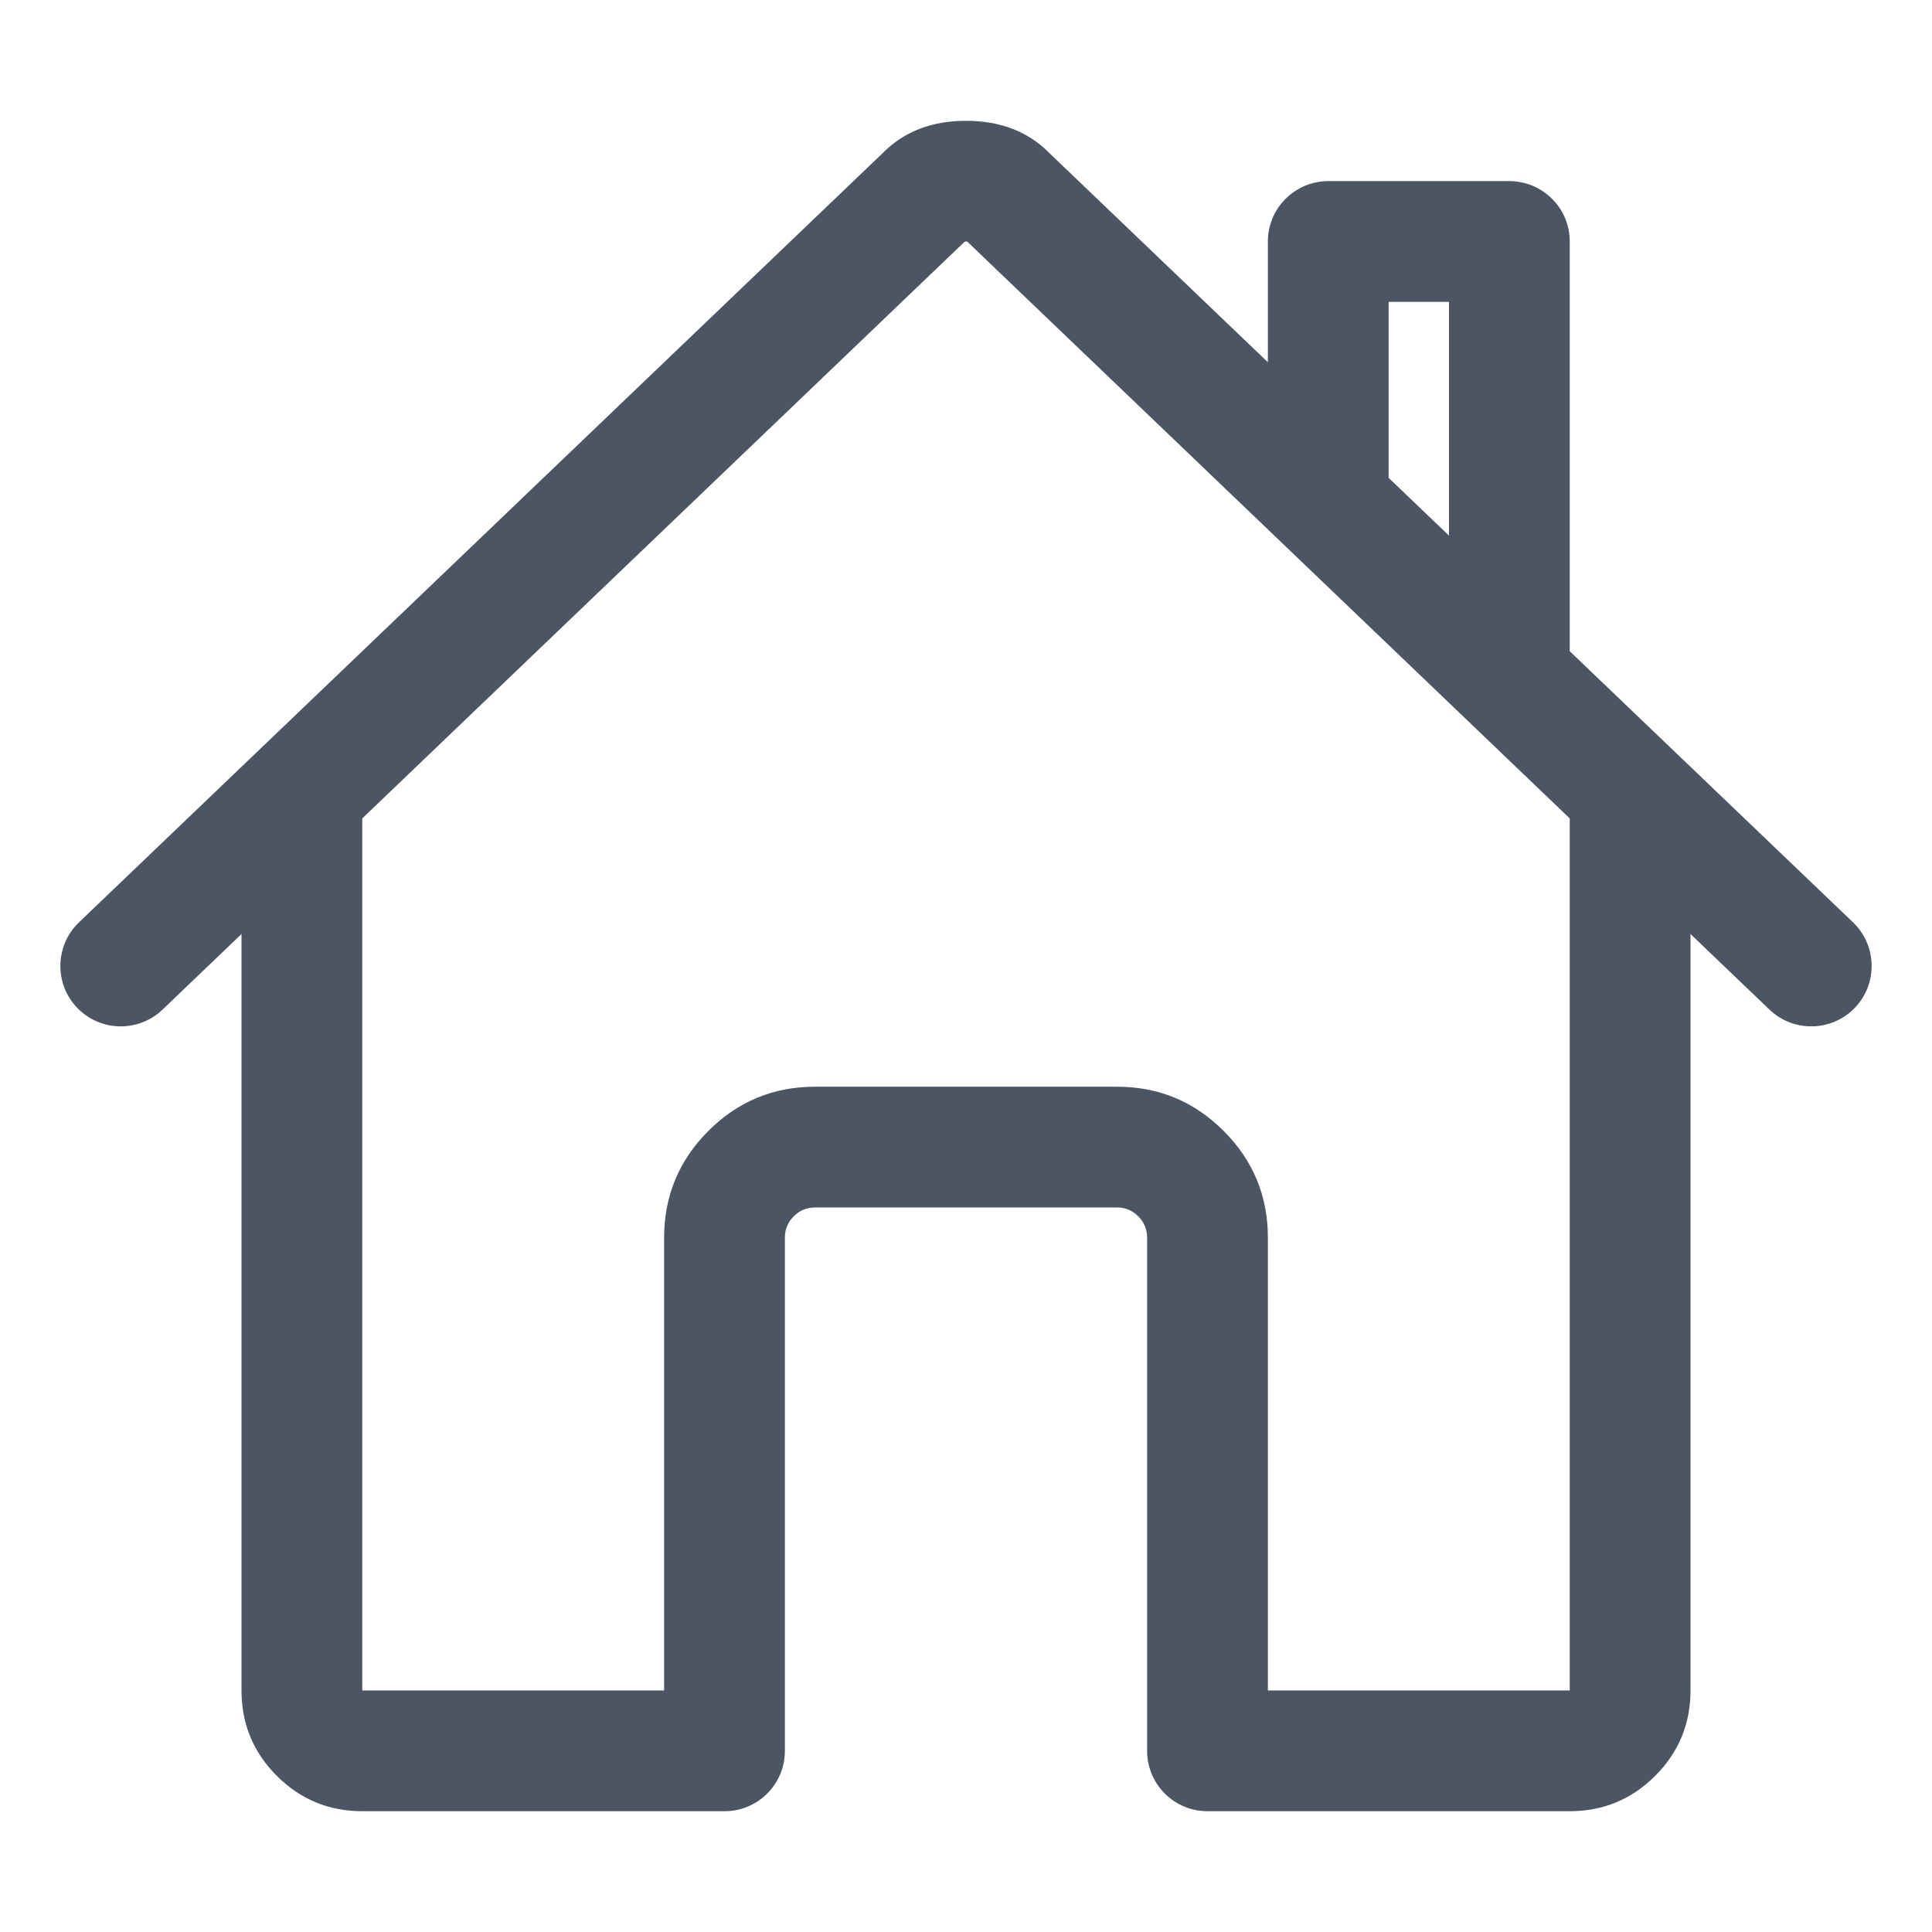
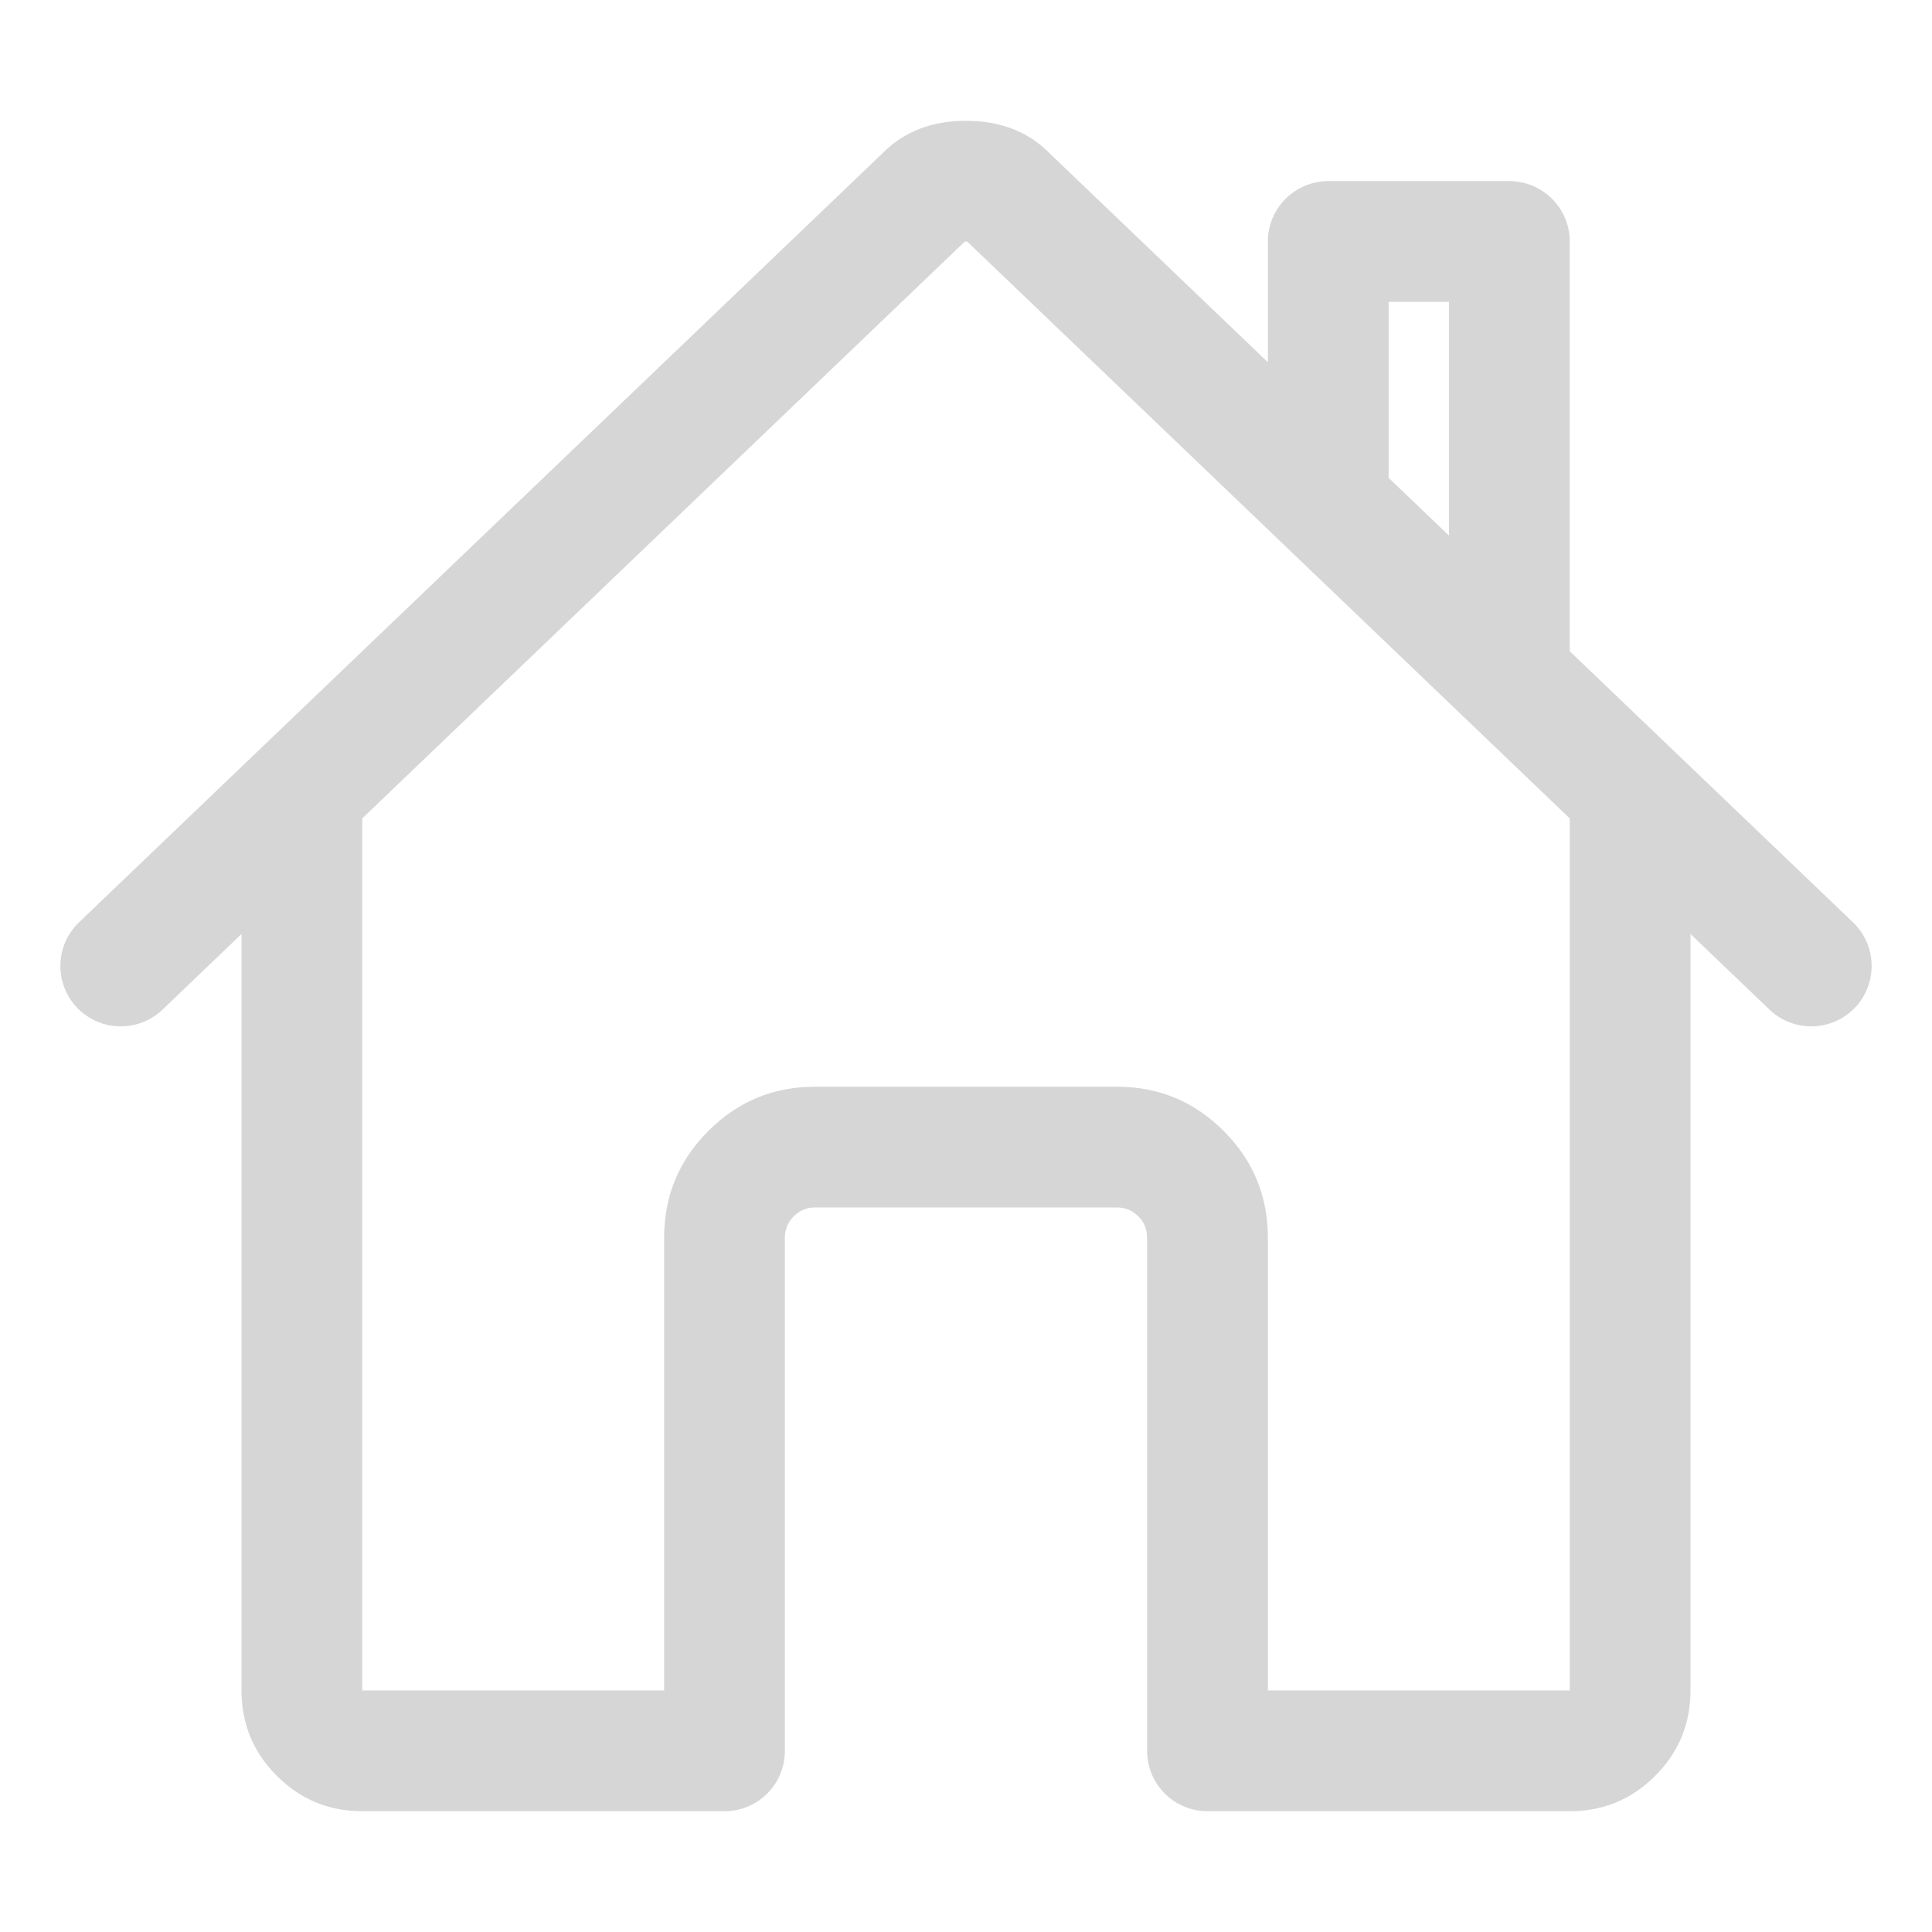
<svg xmlns="http://www.w3.org/2000/svg" width="24" height="24" viewBox="0 0 24 24">
  <defs>
-     <clipPath id="clipPath8011613568">
-       <path d="M0 0L24 0L24 24L0 24L0 0Z" fill-rule="nonzero" transform="matrix(1 0 0 1 0 0)" />
+     <clipPath id="clipPath8943249568">
+       <path d="M0 0L24 0L24 24L0 24L0 0Z" fill-rule="nonzero" transform="matrix(1 0 0 1 -0 -0)" />
    </clipPath>
  </defs>
-   <g clip-path="url(#clipPath8011613568)">
-     <defs>
-       <clipPath id="clipPath0996071974">
-         <path d="M0 0L24 0L24 24L0 24L0 0Z" fill-rule="nonzero" transform="matrix(1 0 0 1 -0 -0)" />
-       </clipPath>
-     </defs>
-     <g clip-path="url(#clipPath0996071974)">
-       <path d="M0 -0.75C-0.414 -0.75 -0.75 -0.414 -0.75 0L-0.75 11.062Q-0.75 11.684 -0.311 12.123Q0.129 12.562 0.75 12.562L5.25 12.562Q5.324 12.562 5.396 12.548Q5.469 12.534 5.537 12.505Q5.605 12.477 5.667 12.436Q5.728 12.395 5.78 12.343Q5.833 12.291 5.874 12.229Q5.915 12.168 5.943 12.1Q5.971 12.031 5.986 11.959Q6 11.886 6 11.812L6 5.438Q6 5.282 6.11 5.172Q6.22 5.062 6.375 5.062L10.125 5.062Q10.28 5.062 10.39 5.172Q10.5 5.282 10.5 5.438L10.5 11.812Q10.5 11.886 10.514 11.959Q10.529 12.031 10.557 12.1Q10.585 12.168 10.626 12.229Q10.667 12.291 10.72 12.343Q10.772 12.395 10.833 12.436Q10.895 12.477 10.963 12.505Q11.031 12.534 11.104 12.548Q11.176 12.562 11.25 12.562L15.75 12.562Q16.371 12.562 16.811 12.123Q17.25 11.684 17.25 11.062L17.25 0C17.25 -0.414 16.914 -0.75 16.5 -0.75C16.086 -0.75 15.75 -0.414 15.75 0L15.75 11.062L12 11.062L12 5.438Q12 4.661 11.451 4.112Q10.902 3.562 10.125 3.562L6.375 3.562Q5.598 3.562 5.049 4.112Q4.5 4.661 4.5 5.438L4.5 11.062L0.75 11.062L0.75 0C0.75 -0.414 0.414 -0.75 0 -0.75Z" fill-rule="evenodd" transform="matrix(1 0 0 1 3.75 9.9375)" fill="rgb(75, 85, 99)" />
-       <path d="M20.481 10.291L10.515 0.75Q10.508 0.75 10.5 0.75Q10.492 0.75 10.485 0.75L0.519 10.291C0.219 10.577 -0.255 10.567 -0.542 10.268C-0.828 9.969 -0.818 9.494 -0.519 9.207L9.461 -0.345Q9.859 -0.751 10.503 -0.75Q11.145 -0.749 11.54 -0.345L14.25 2.249L14.25 0.749Q14.25 0.675 14.264 0.603Q14.279 0.53 14.307 0.462Q14.335 0.394 14.376 0.333Q14.417 0.271 14.47 0.219Q14.522 0.167 14.583 0.126Q14.645 0.085 14.713 0.056Q14.781 0.028 14.854 0.014Q14.926 -0.001 15 -0.001L17.25 -0.001Q17.324 -0.001 17.396 0.014Q17.469 0.028 17.537 0.056Q17.605 0.085 17.667 0.126Q17.728 0.167 17.78 0.219Q17.833 0.271 17.874 0.333Q17.915 0.394 17.943 0.462Q17.971 0.53 17.986 0.603Q18 0.675 18 0.749L18 5.839L21.519 9.207C21.818 9.494 21.828 9.969 21.542 10.268C21.255 10.567 20.781 10.577 20.481 10.291ZM16.5 1.499L16.5 4.403L15.75 3.685L15.75 1.499L16.5 1.499Z" fill-rule="evenodd" transform="matrix(1 0 0 1 1.5 2.25082)" fill="rgb(75, 85, 99)" />
-     </g>
+   <g clip-path="url(#clipPath8943249568)">
+     <path d="M0 -0.75C-0.414 -0.75 -0.75 -0.414 -0.75 0L-0.75 11.062Q-0.75 11.684 -0.311 12.123Q0.129 12.562 0.75 12.562L5.25 12.562Q5.324 12.562 5.396 12.548Q5.469 12.534 5.537 12.505Q5.605 12.477 5.667 12.436Q5.728 12.395 5.78 12.343Q5.833 12.291 5.874 12.229Q5.915 12.168 5.943 12.1Q5.971 12.031 5.986 11.959Q6 11.886 6 11.812L6 5.438Q6 5.282 6.11 5.172Q6.22 5.062 6.375 5.062L10.125 5.062Q10.28 5.062 10.39 5.172Q10.5 5.282 10.5 5.438L10.5 11.812Q10.5 11.886 10.514 11.959Q10.529 12.031 10.557 12.1Q10.585 12.168 10.626 12.229Q10.667 12.291 10.72 12.343Q10.772 12.395 10.833 12.436Q10.895 12.477 10.963 12.505Q11.031 12.534 11.104 12.548Q11.176 12.562 11.25 12.562L15.75 12.562Q16.371 12.562 16.811 12.123Q17.25 11.684 17.25 11.062L17.25 0C17.25 -0.414 16.914 -0.75 16.5 -0.75C16.086 -0.75 15.75 -0.414 15.75 0L15.75 11.062L12 11.062L12 5.438Q12 4.661 11.451 4.112Q10.902 3.562 10.125 3.562L6.375 3.562Q5.598 3.562 5.049 4.112Q4.5 4.661 4.5 5.438L4.5 11.062L0.75 11.062L0.75 0C0.75 -0.414 0.414 -0.75 0 -0.75Z" fill-rule="evenodd" transform="matrix(1 0 0 1 3.75 9.9375)" fill="rgb(214, 214, 214)" />
+     <path d="M20.481 10.291L10.515 0.75Q10.508 0.75 10.5 0.75Q10.492 0.75 10.485 0.75L0.519 10.291C0.219 10.577 -0.255 10.567 -0.542 10.268C-0.828 9.969 -0.818 9.494 -0.519 9.207L9.461 -0.345Q9.859 -0.751 10.503 -0.75Q11.145 -0.749 11.54 -0.345L14.25 2.249L14.25 0.749Q14.25 0.675 14.264 0.603Q14.279 0.53 14.307 0.462Q14.335 0.394 14.376 0.333Q14.417 0.271 14.47 0.219Q14.522 0.167 14.583 0.126Q14.645 0.085 14.713 0.056Q14.781 0.028 14.854 0.014Q14.926 -0.001 15 -0.001L17.25 -0.001Q17.324 -0.001 17.396 0.014Q17.469 0.028 17.537 0.056Q17.605 0.085 17.667 0.126Q17.728 0.167 17.78 0.219Q17.833 0.271 17.874 0.333Q17.915 0.394 17.943 0.462Q17.971 0.53 17.986 0.603Q18 0.675 18 0.749L18 5.839L21.519 9.207C21.818 9.494 21.828 9.969 21.542 10.268C21.255 10.567 20.781 10.577 20.481 10.291ZM16.5 1.499L16.5 4.403L15.75 3.685L15.75 1.499L16.5 1.499Z" fill-rule="evenodd" transform="matrix(1 0 0 1 1.5 2.25082)" fill="rgb(214, 214, 214)" />
  </g>
</svg>
